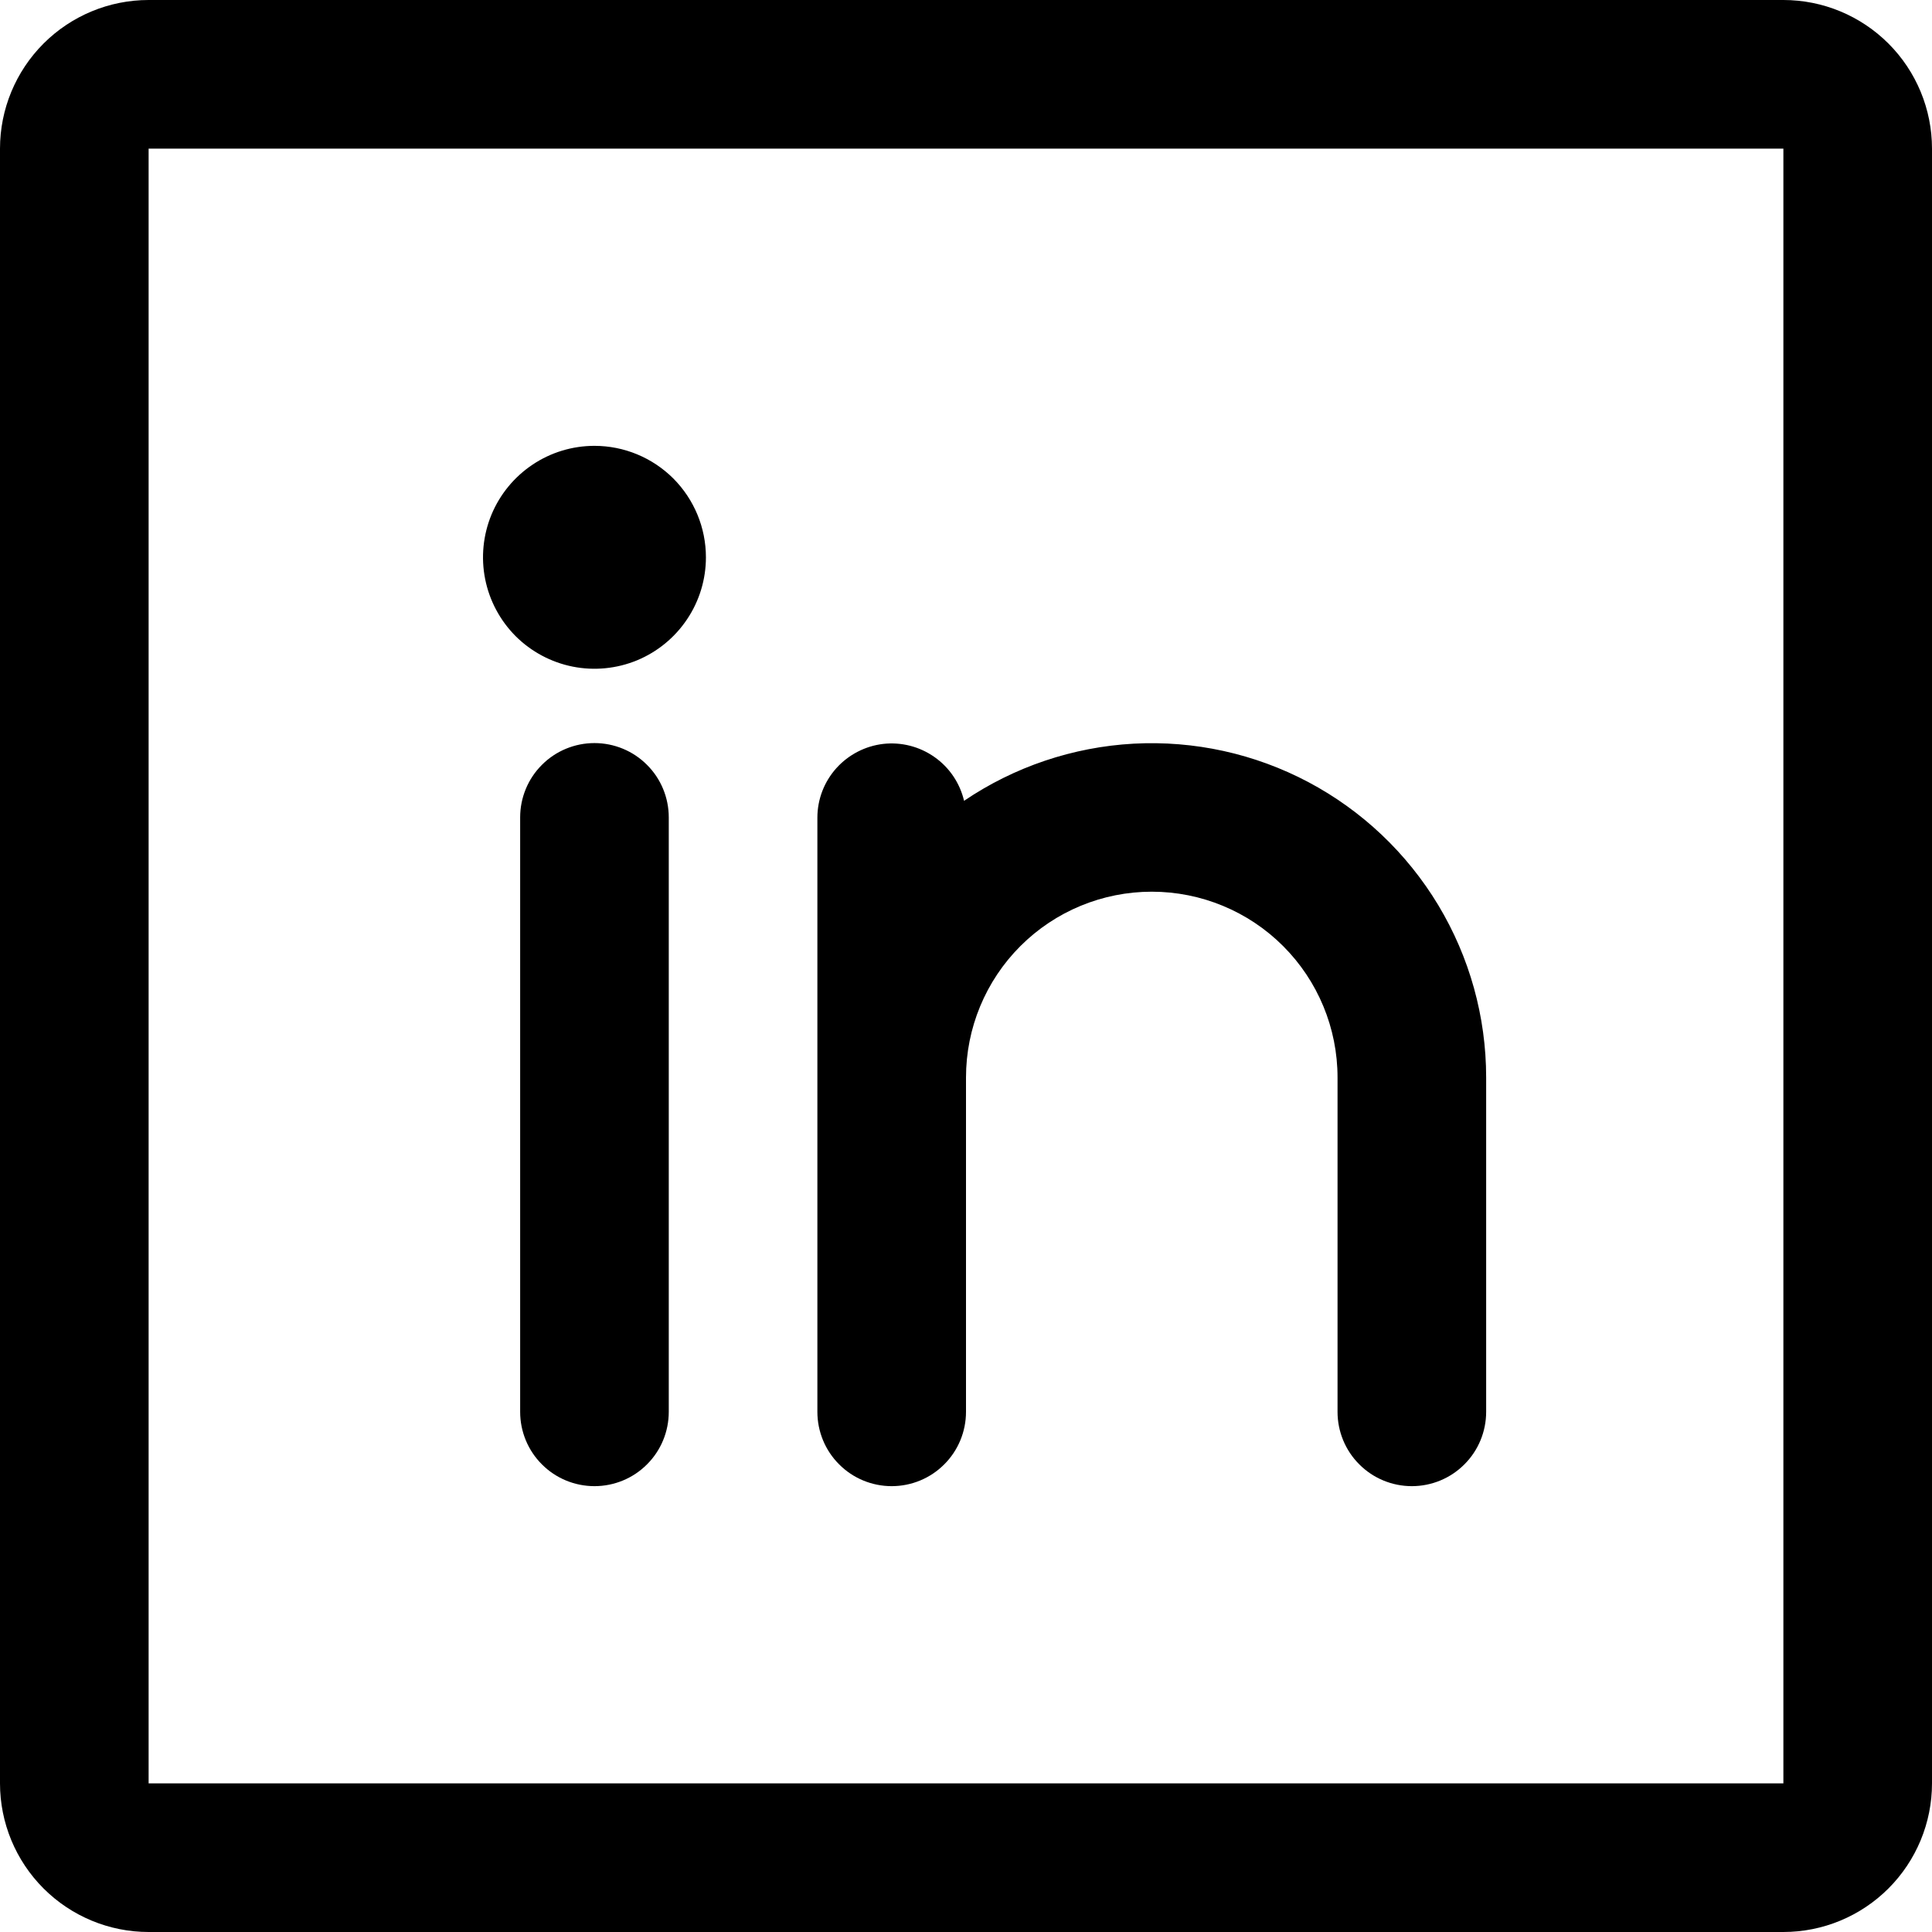
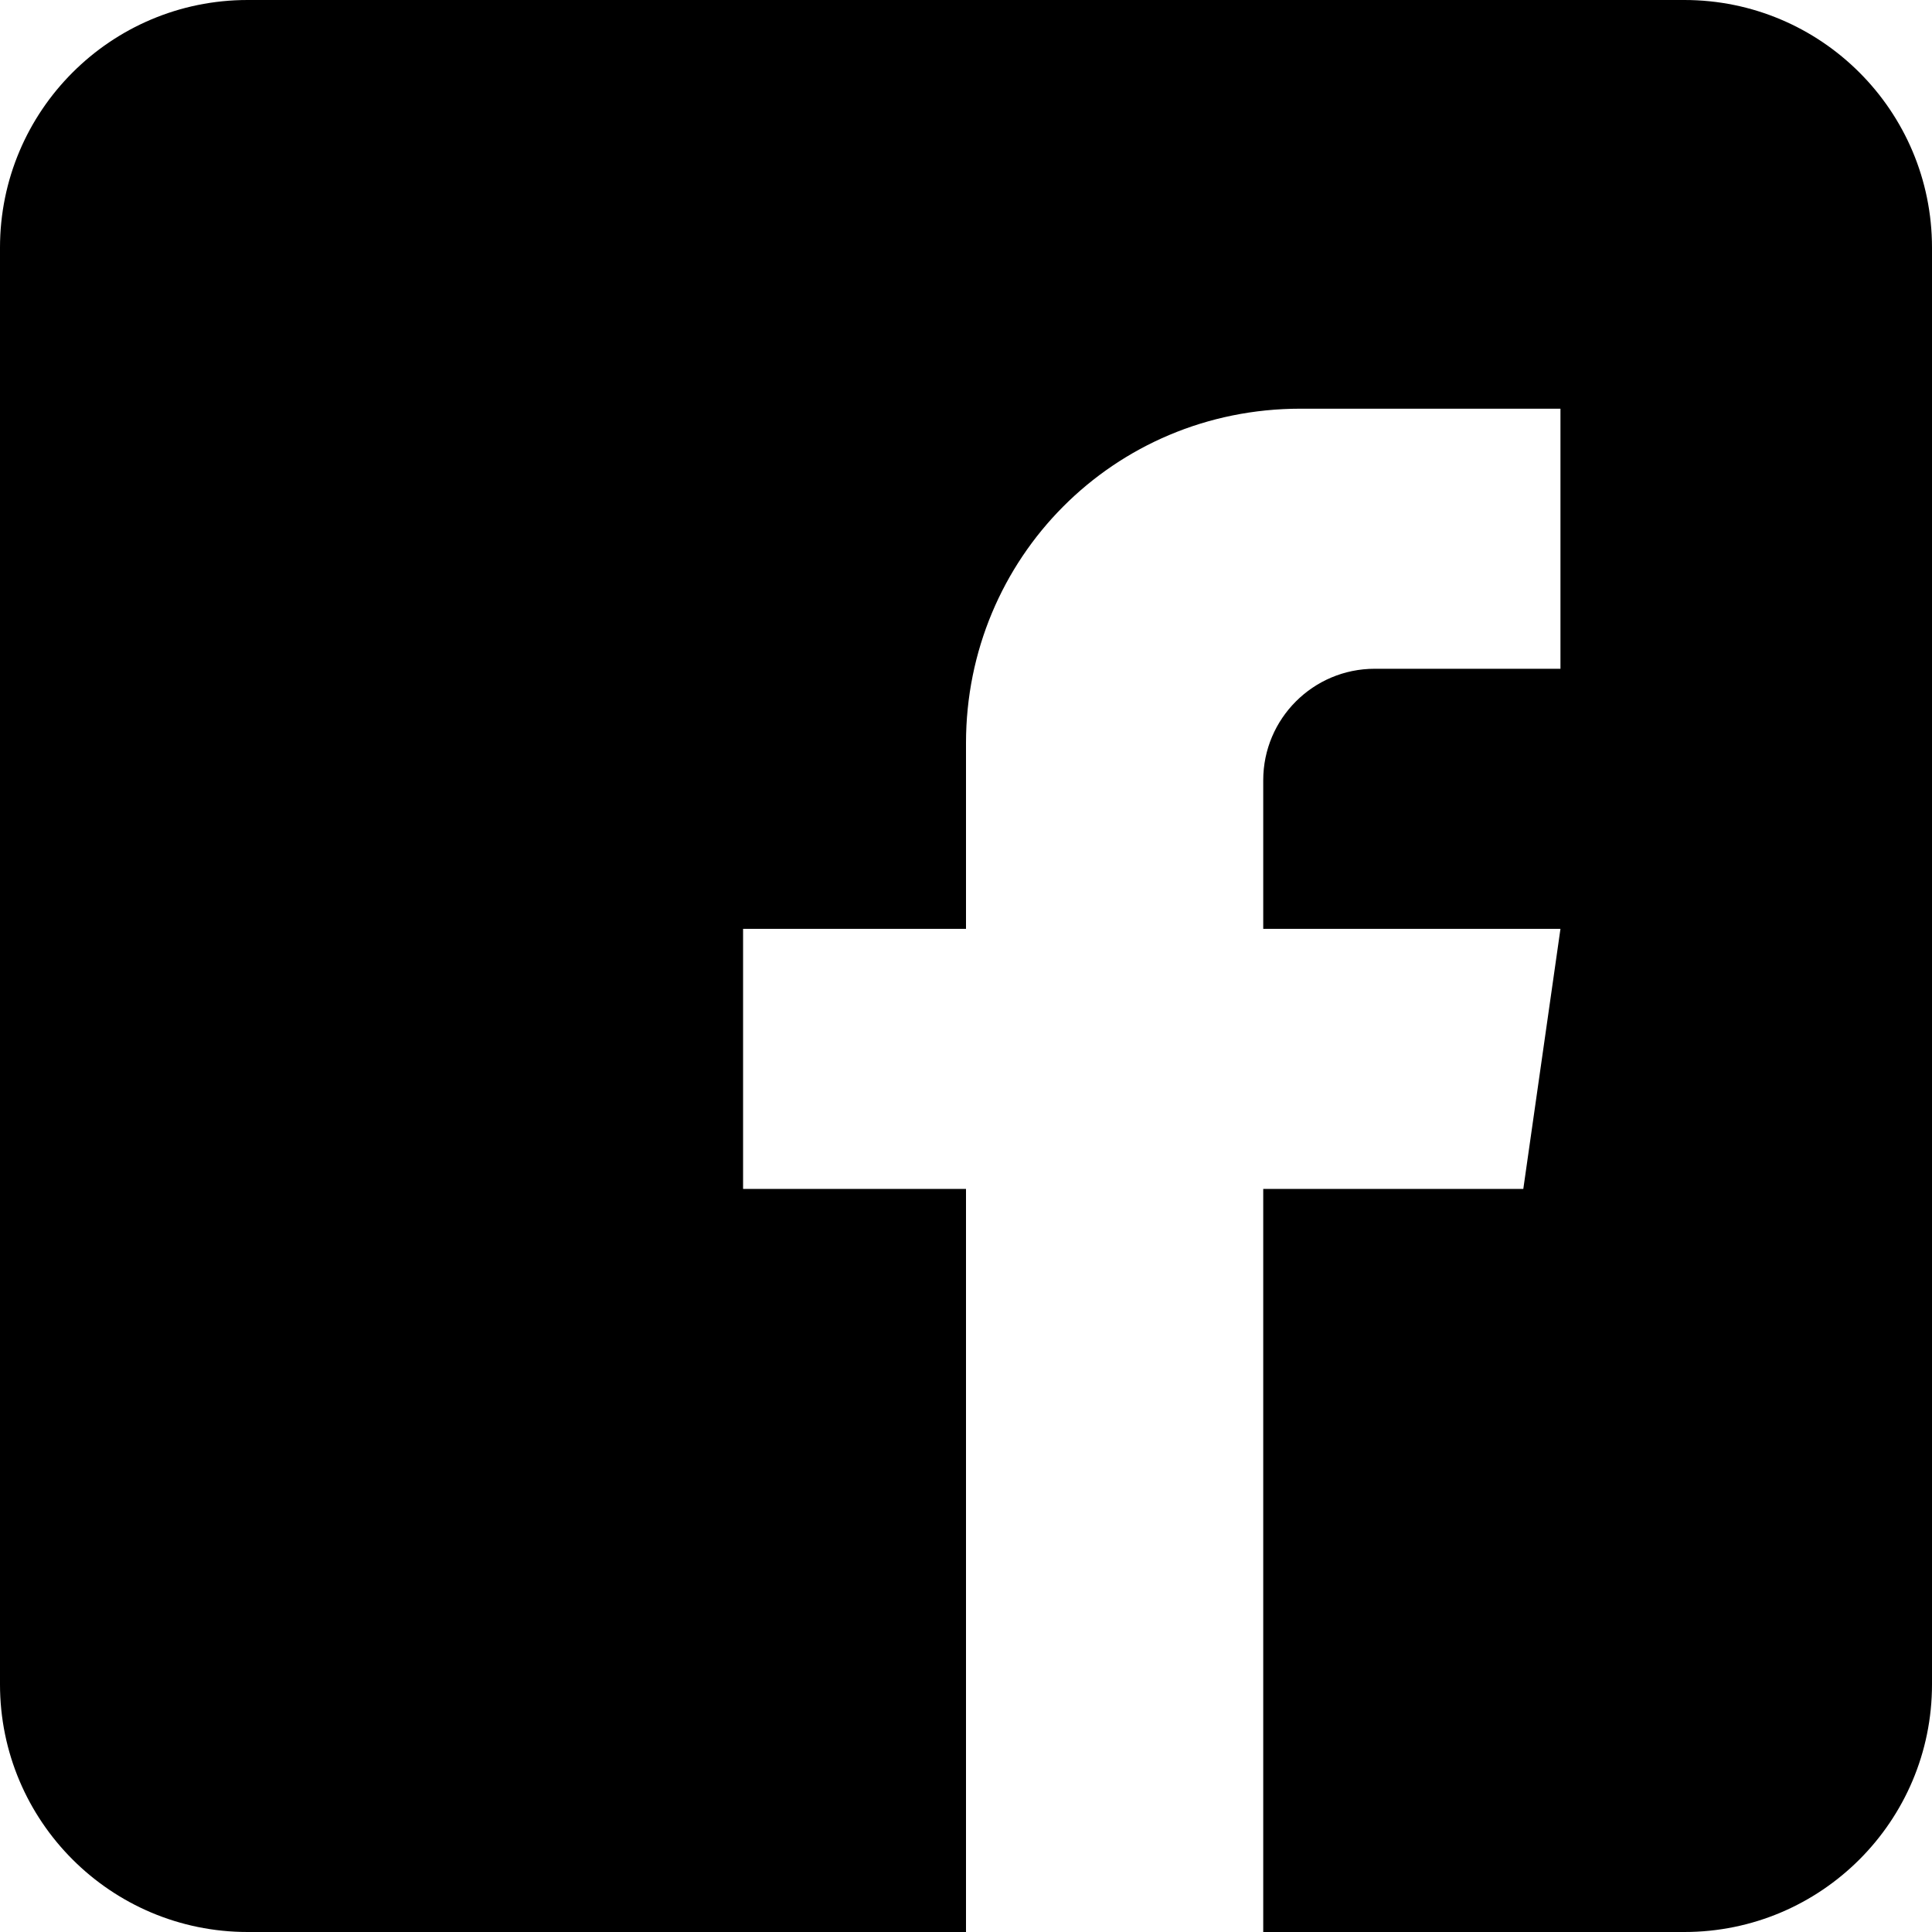
<svg xmlns="http://www.w3.org/2000/svg" width="26" height="26" viewBox="0 0 26 26" fill="none">
-   <path d="M24 0H2C1.47 0 0.961 0.211 0.586 0.586C0.211 0.961 0 1.47 0 2V24C0 24.53 0.211 25.039 0.586 25.414C0.961 25.789 1.47 26 2 26H24C24.53 26 25.039 25.789 25.414 25.414C25.789 25.039 26 24.53 26 24V2C26 1.47 25.789 0.961 25.414 0.586C25.039 0.211 24.53 0 24 0ZM24 24H2V2H24V24ZM9 11V19C9 19.265 8.895 19.52 8.707 19.707C8.52 19.895 8.265 20 8 20C7.735 20 7.48 19.895 7.293 19.707C7.105 19.52 7 19.265 7 19V11C7 10.735 7.105 10.48 7.293 10.293C7.48 10.105 7.735 10 8 10C8.265 10 8.52 10.105 8.707 10.293C8.895 10.48 9 10.735 9 11ZM20 14.5V19C20 19.265 19.895 19.52 19.707 19.707C19.52 19.895 19.265 20 19 20C18.735 20 18.48 19.895 18.293 19.707C18.105 19.52 18 19.265 18 19V14.5C18 13.837 17.737 13.201 17.268 12.732C16.799 12.263 16.163 12 15.5 12C14.837 12 14.201 12.263 13.732 12.732C13.263 13.201 13 13.837 13 14.5V19C13 19.265 12.895 19.52 12.707 19.707C12.52 19.895 12.265 20 12 20C11.735 20 11.48 19.895 11.293 19.707C11.105 19.52 11 19.265 11 19V11C11.001 10.755 11.092 10.519 11.256 10.337C11.42 10.155 11.645 10.039 11.888 10.011C12.131 9.984 12.376 10.047 12.576 10.188C12.777 10.329 12.918 10.539 12.974 10.777C13.65 10.319 14.439 10.053 15.255 10.008C16.071 9.964 16.884 10.142 17.607 10.525C18.329 10.908 18.933 11.48 19.355 12.18C19.777 12.881 20 13.682 20 14.5ZM9.5 7.5C9.5 7.797 9.412 8.087 9.247 8.333C9.082 8.58 8.848 8.772 8.574 8.886C8.3 8.999 7.998 9.029 7.707 8.971C7.416 8.913 7.149 8.77 6.939 8.561C6.73 8.351 6.587 8.084 6.529 7.793C6.471 7.502 6.501 7.2 6.614 6.926C6.728 6.652 6.92 6.418 7.167 6.253C7.413 6.088 7.703 6 8 6C8.398 6 8.779 6.158 9.061 6.439C9.342 6.721 9.5 7.102 9.5 7.5Z" fill="currentColor" />
+   <path d="M22.667 0H3.333C1.492 0 0 1.492 0 3.333V22.667C0 24.508 1.492 26 3.333 26H13V16H10V12.5H13V10C13 7.515 14.985 5.5 17.5 5.5H21V9H18.5C17.672 9 17 9.672 17 10.5V12.5H21L20.5 16H17V26H22.667C24.508 26 26 24.508 26 22.667V3.333C26 1.492 24.508 0 22.667 0Z" fill="currentColor" />
</svg>
